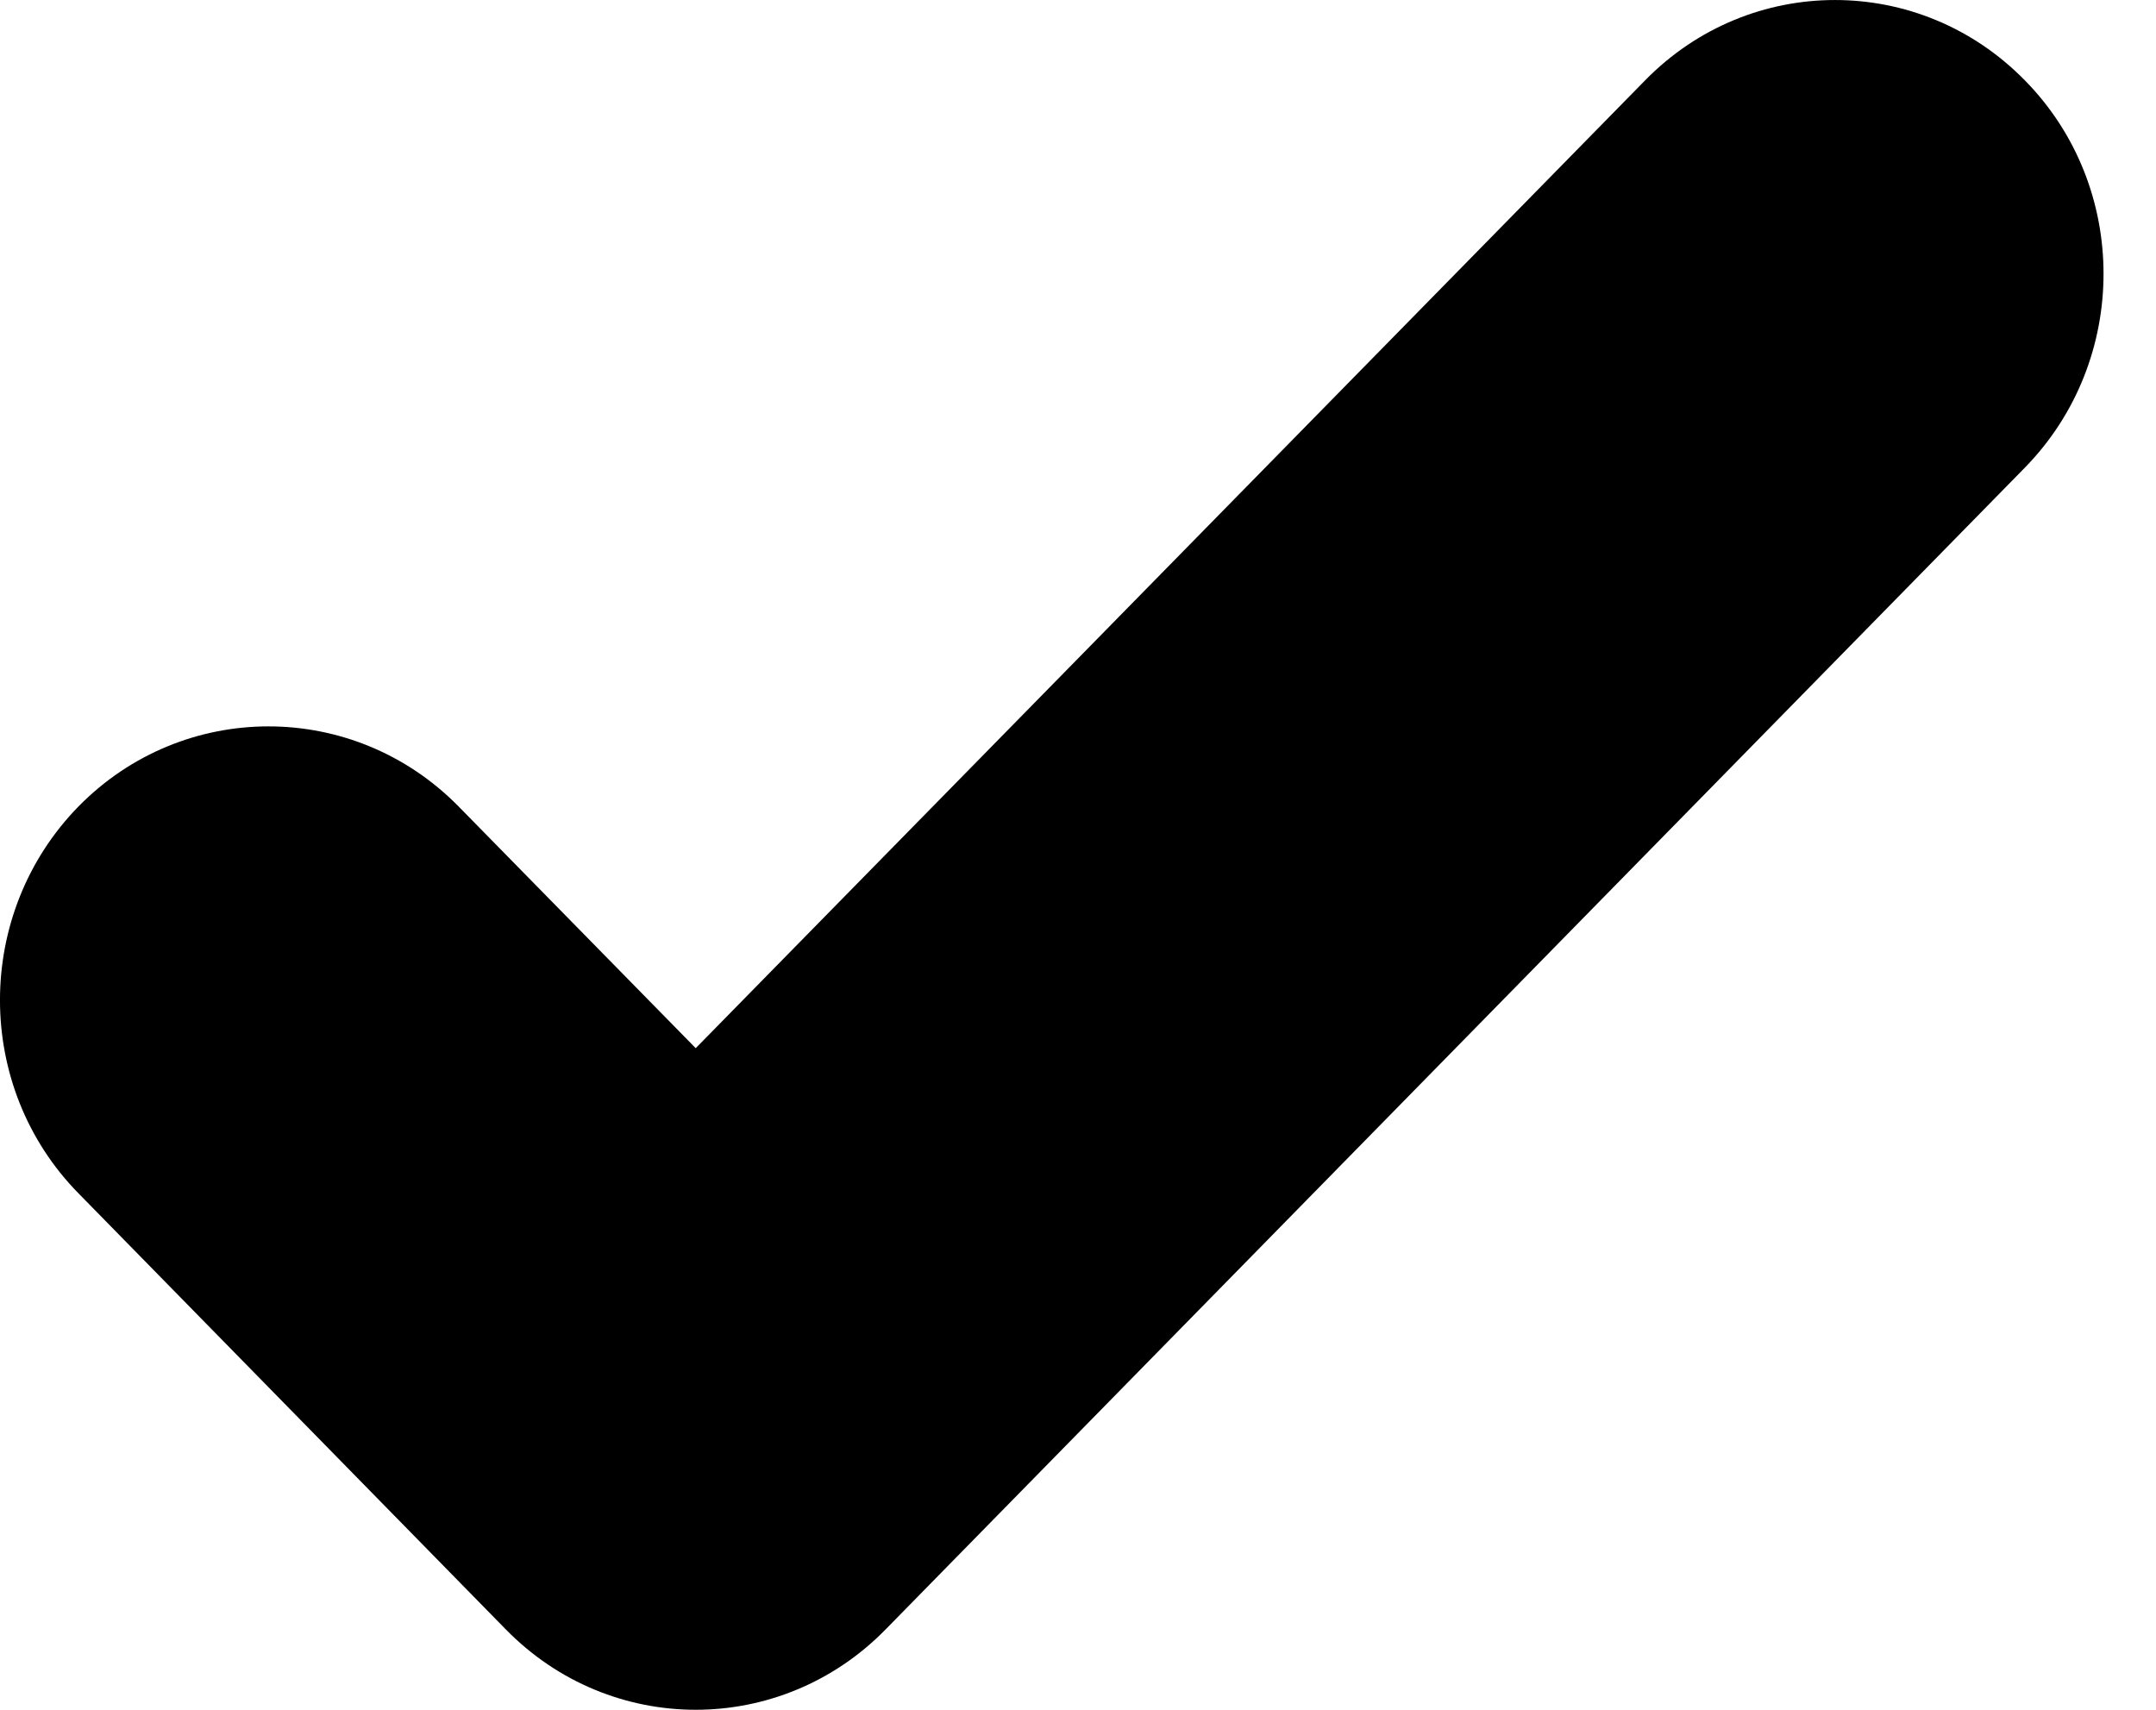
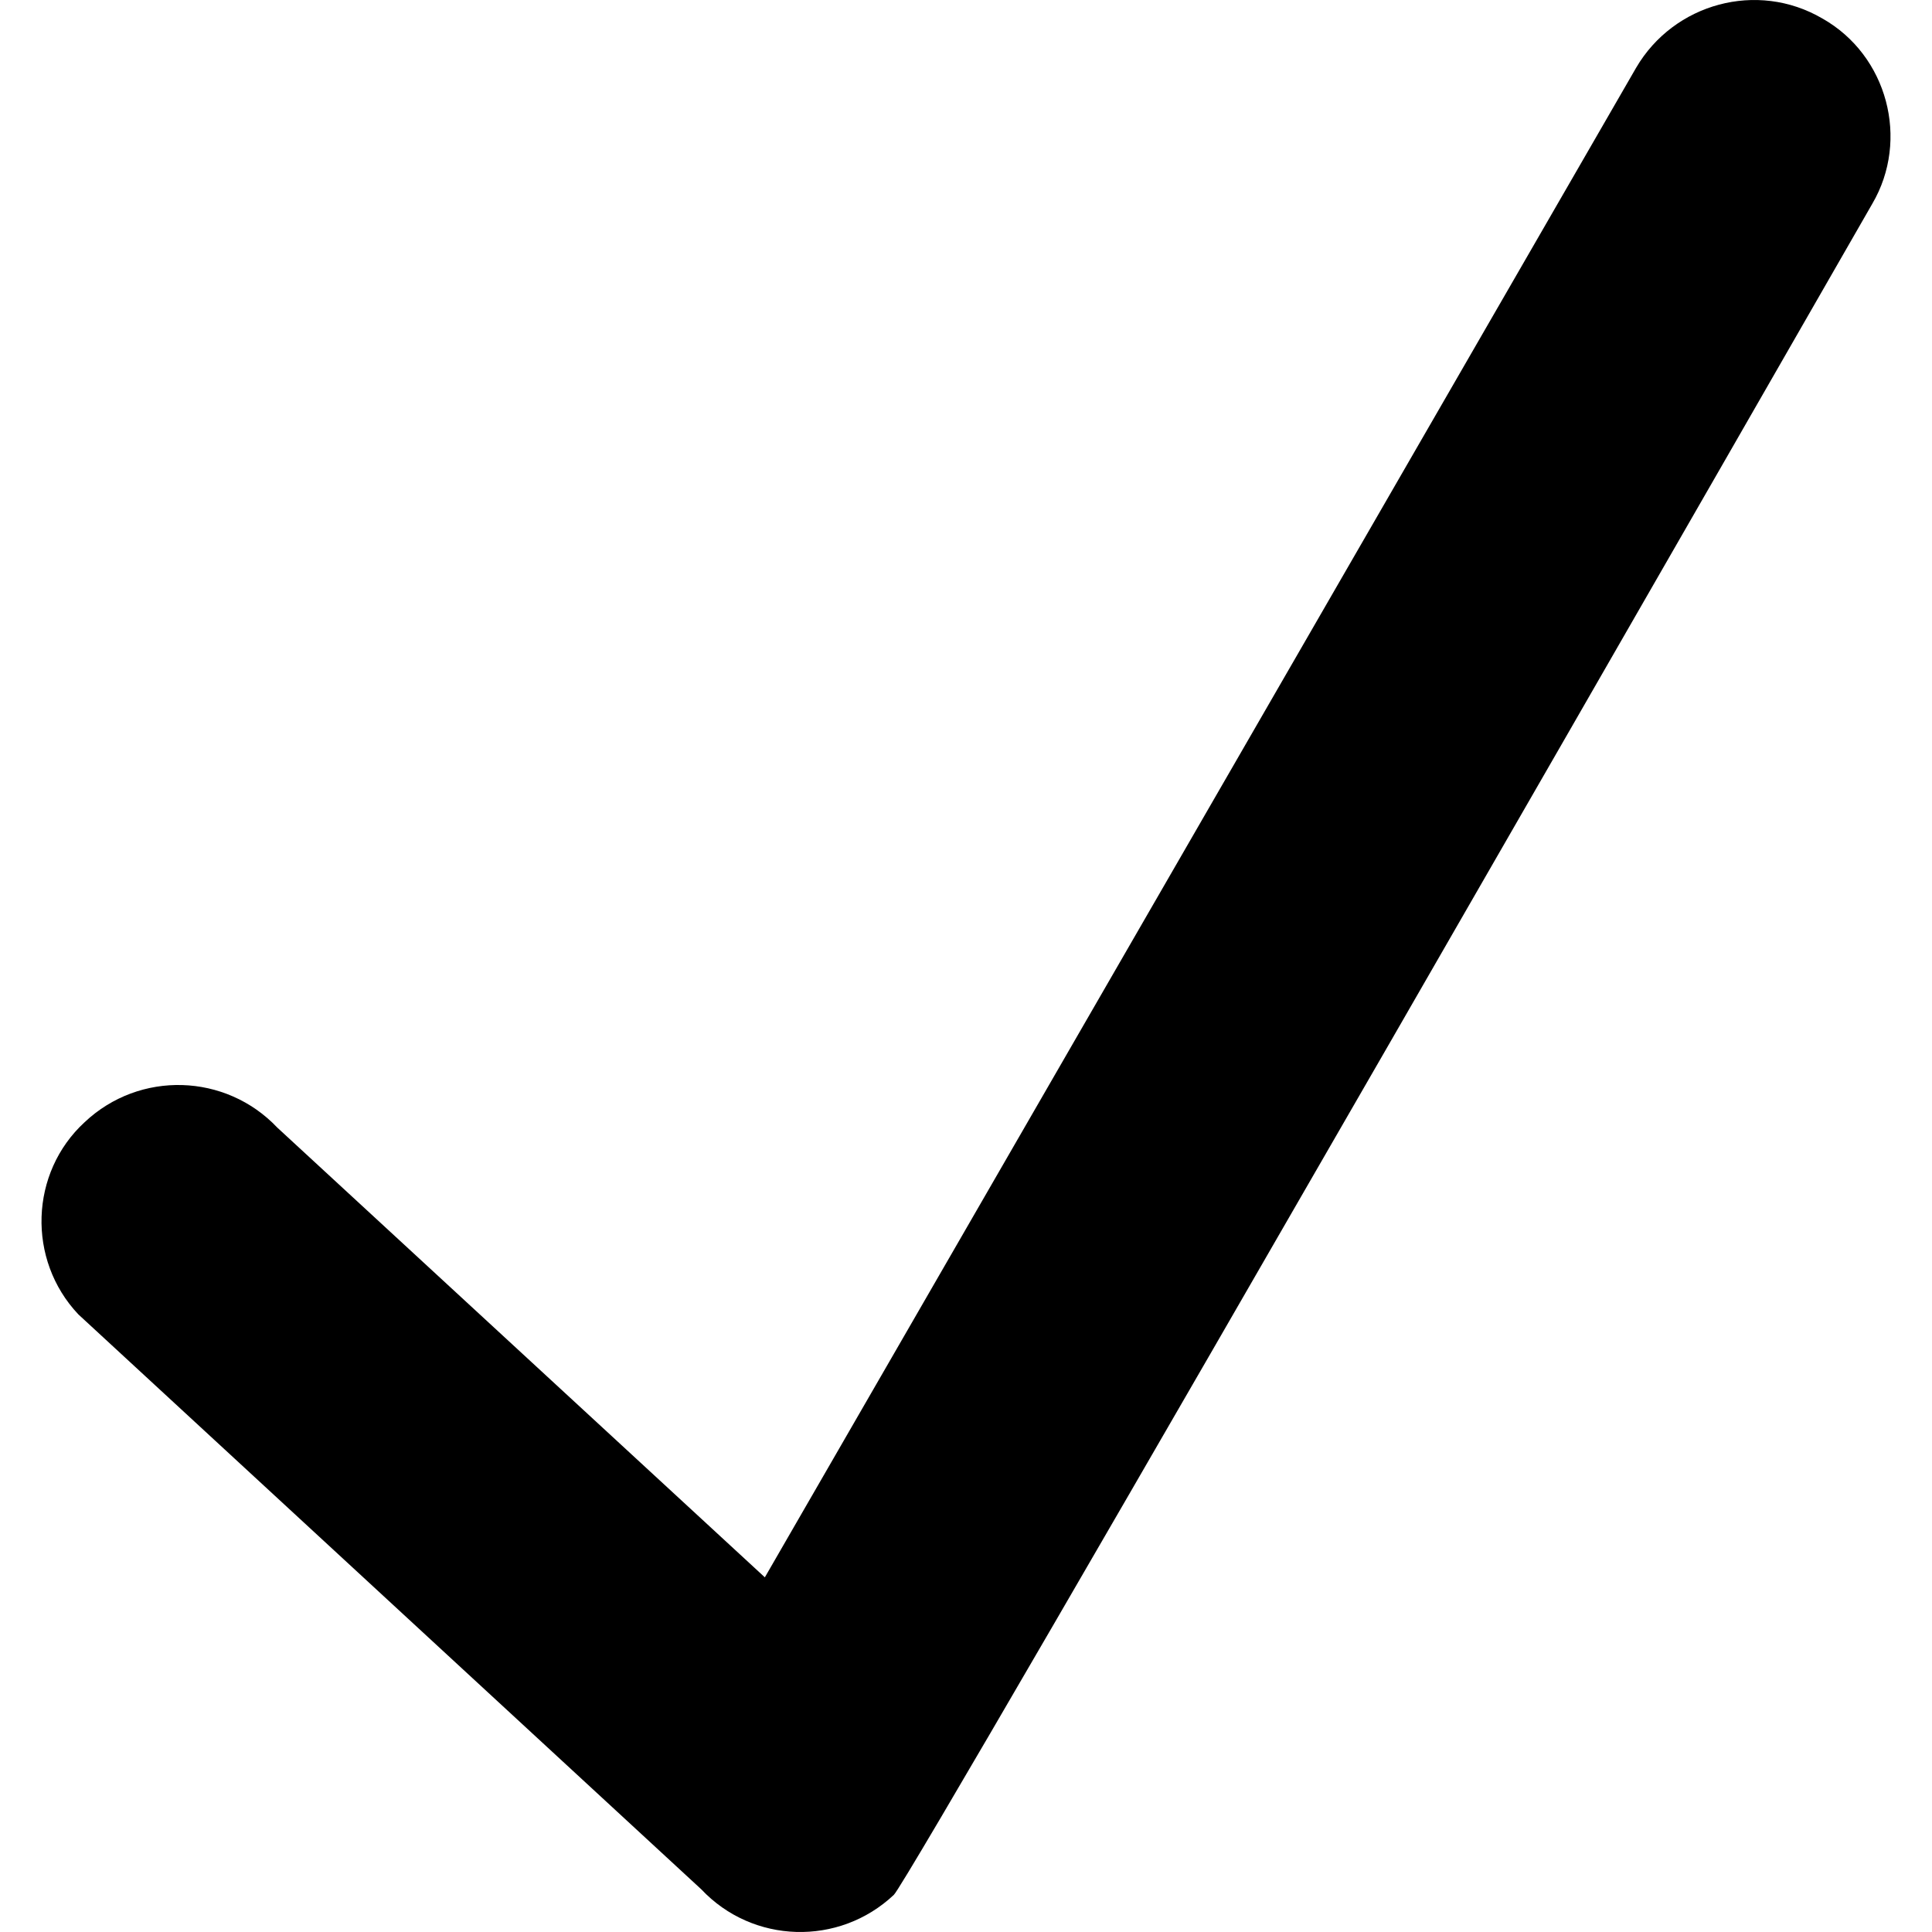
- <svg xmlns="http://www.w3.org/2000/svg" width="29px" height="23px" viewBox="0 0 29 23" version="1.1">
+ <svg xmlns="http://www.w3.org/2000/svg" width="26px" height="26px" viewBox="0 0 26 26" version="1.1">
  <defs />
  <g id="Page-1" stroke="none" stroke-width="1" fill="none" fill-rule="evenodd">
-     <g id="Check" transform="translate(-6, -9)" fill="#000000">
-       <path d="M33.236,10.081 C31.825,8.64 29.539,8.64 28.128,10.081 L15.358,23.1 L12.166,19.846 C10.755,18.413 8.468,18.413 7.058,19.846 C5.647,21.287 5.647,23.622 7.058,25.055 L12.804,30.919 C14.215,32.36 16.501,32.36 17.912,30.919 L33.236,15.291 C34.647,13.849 34.647,11.514 33.236,10.081" id="Fill-34" />
+     <g id="Check" transform="translate(-9, -9)" fill="#000000">
+       <path d="M31.02,9.909 L19.293,30.227 L12.732,24.175 C12.038,23.442 10.878,23.405 10.139,24.102 C9.4,24.781 9.361,25.954 10.054,26.688 L18.438,34.426 C19.13,35.16 20.29,35.196 21.029,34.5 C21.253,34.298 34.196,11.743 34.196,11.743 C34.702,10.881 34.401,9.744 33.525,9.249 C32.646,8.735 31.526,9.047 31.02,9.909 Z" />
    </g>
  </g>
</svg>
